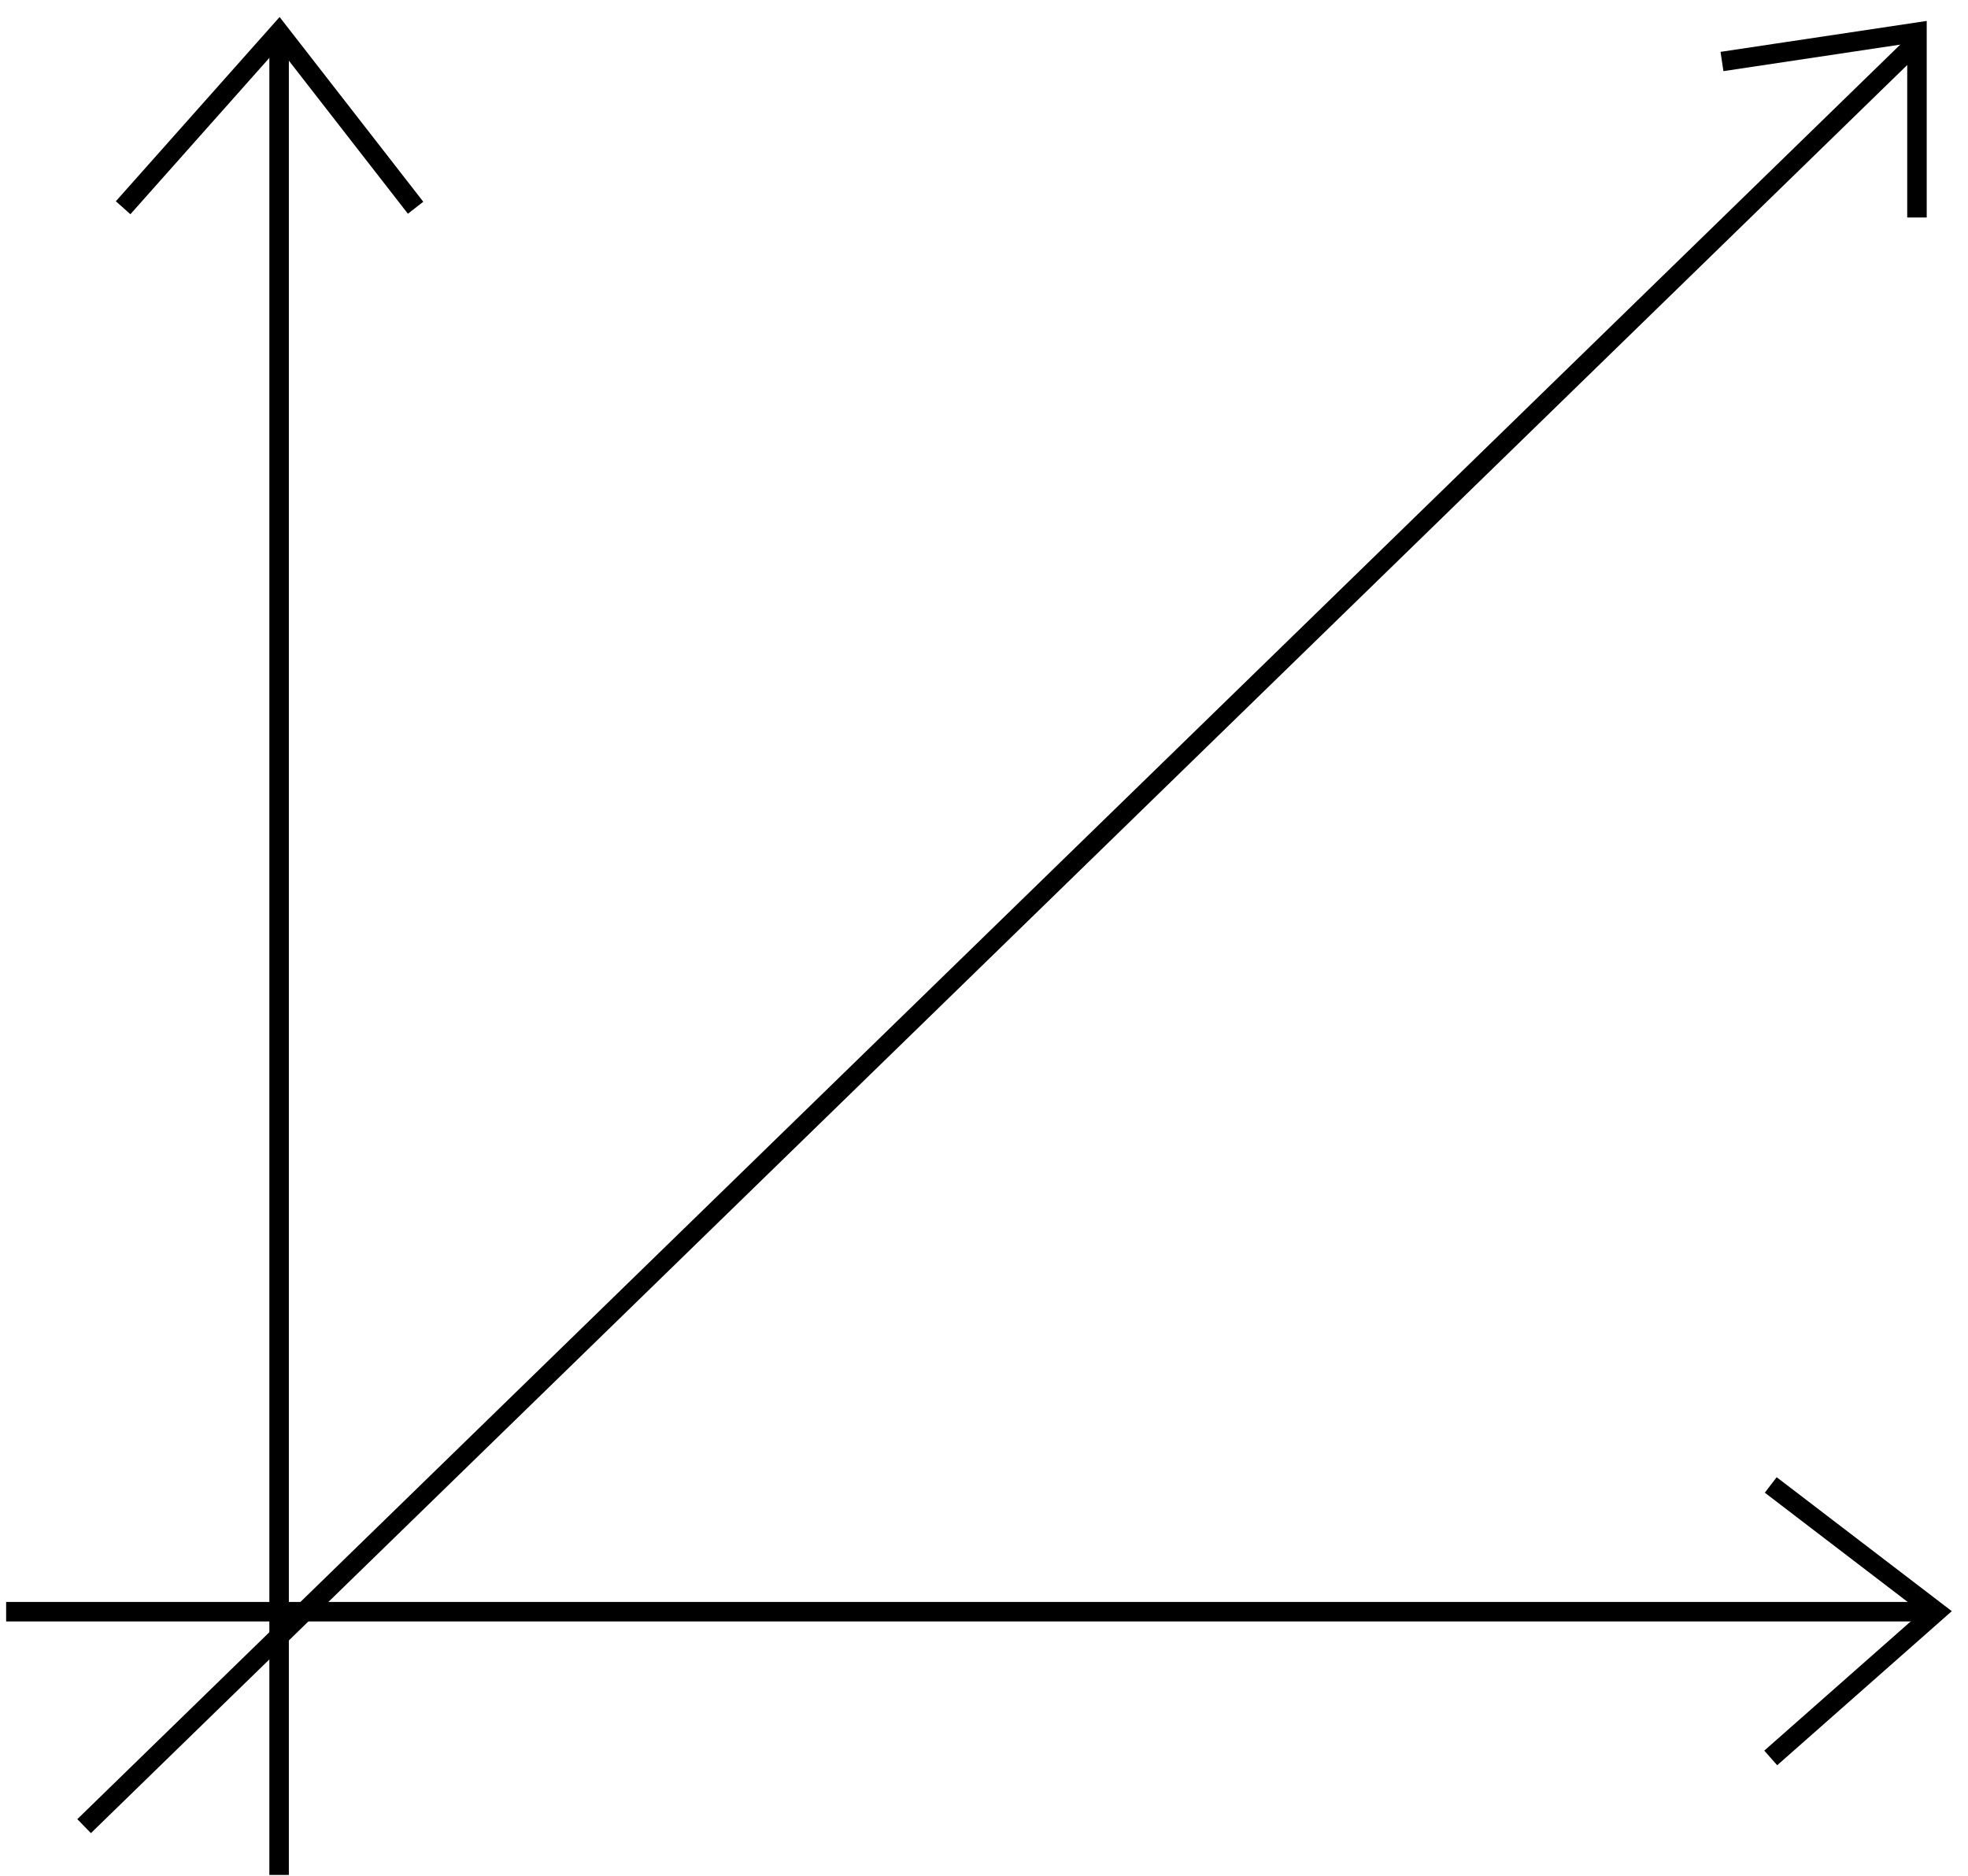
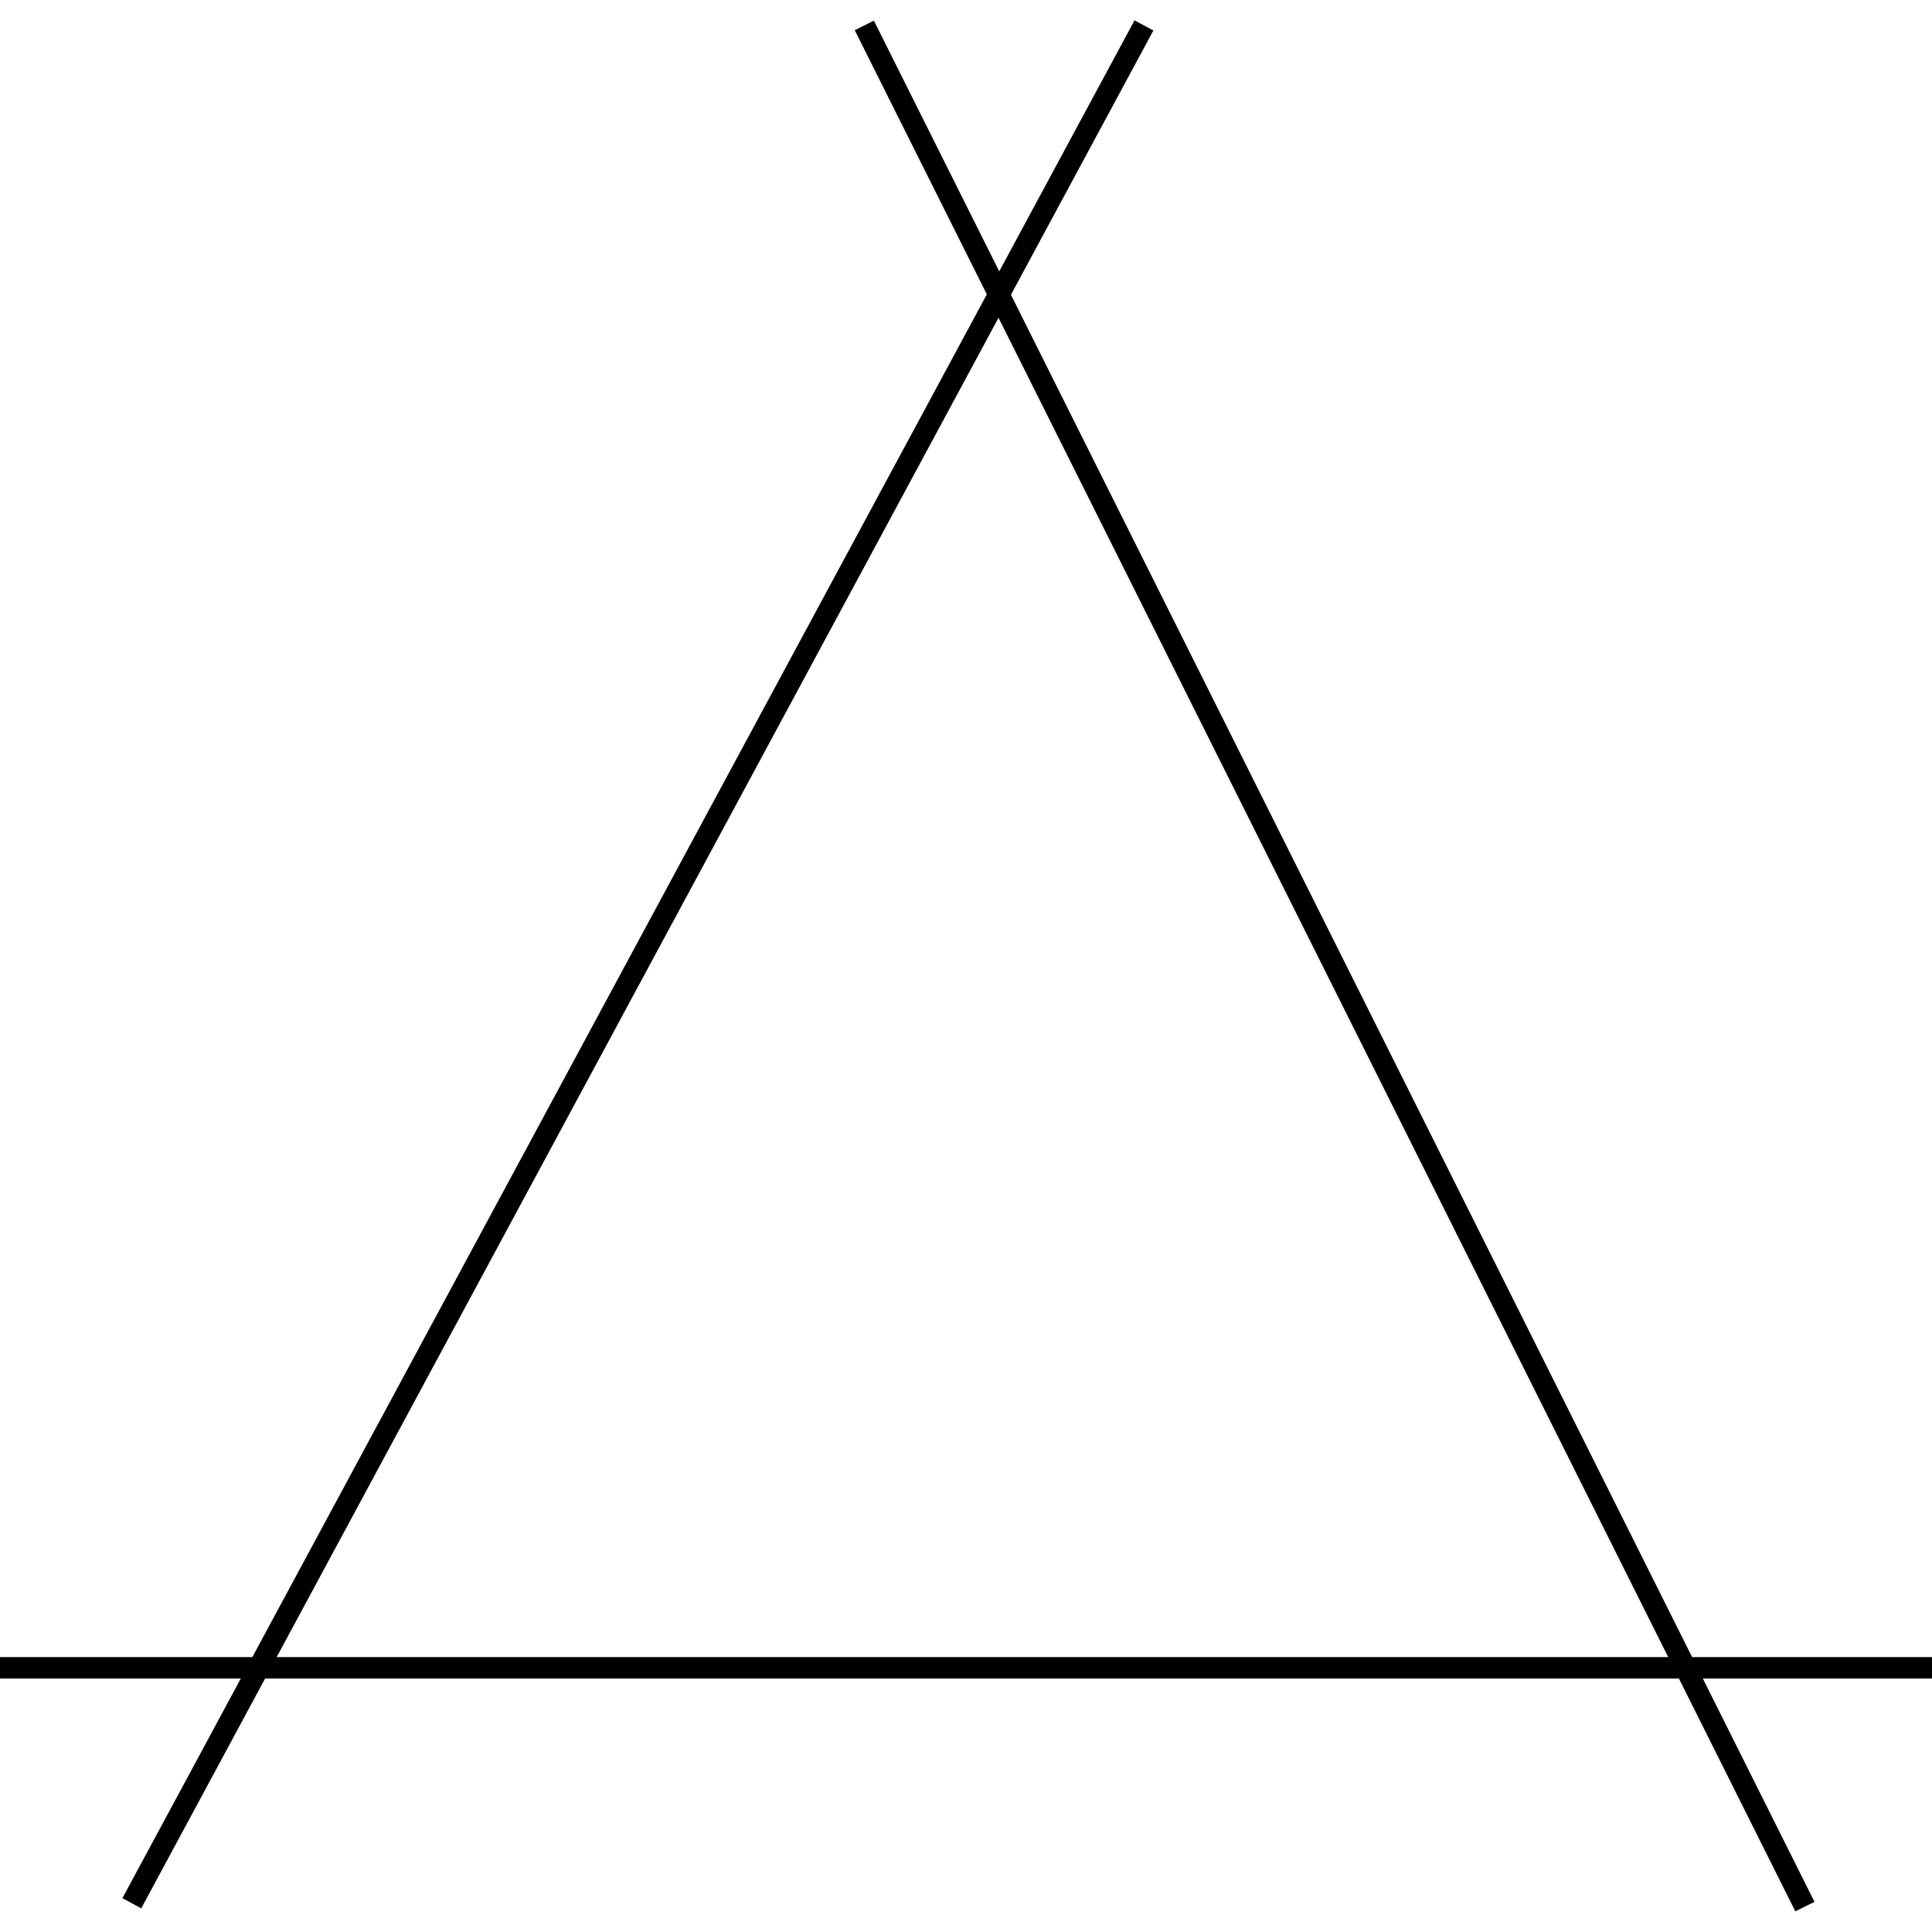
- <svg xmlns="http://www.w3.org/2000/svg" width="85" height="81" viewBox="0 0 85 81" fill="none">
-   <path d="M82.795 1.812L3.633 78.869" stroke="black" stroke-width="0.842" />
-   <path d="M0.265 69.607H83.638" stroke="black" stroke-width="0.842" />
-   <path d="M12.055 80.976L12.055 1.393" stroke="black" stroke-width="0.842" />
-   <path d="M74.374 2.656L82.796 1.393V9.393" stroke="black" stroke-width="0.842" />
-   <path d="M76.48 64.133L83.638 69.607L76.48 75.923M5.318 8.972L12.055 1.393L17.95 8.972" stroke="black" stroke-width="0.842" />
+ <svg xmlns="http://www.w3.org/2000/svg" width="76" height="76" viewBox="0 0 76 76" fill="none">
+   <path d="M34 1L71 75" stroke="black" stroke-width="0.842" />
+   <path d="M0 65.607H76" stroke="black" stroke-width="0.842" />
+   <path d="M5.186 74.869L45 1" stroke="black" stroke-width="0.842" />
</svg>
